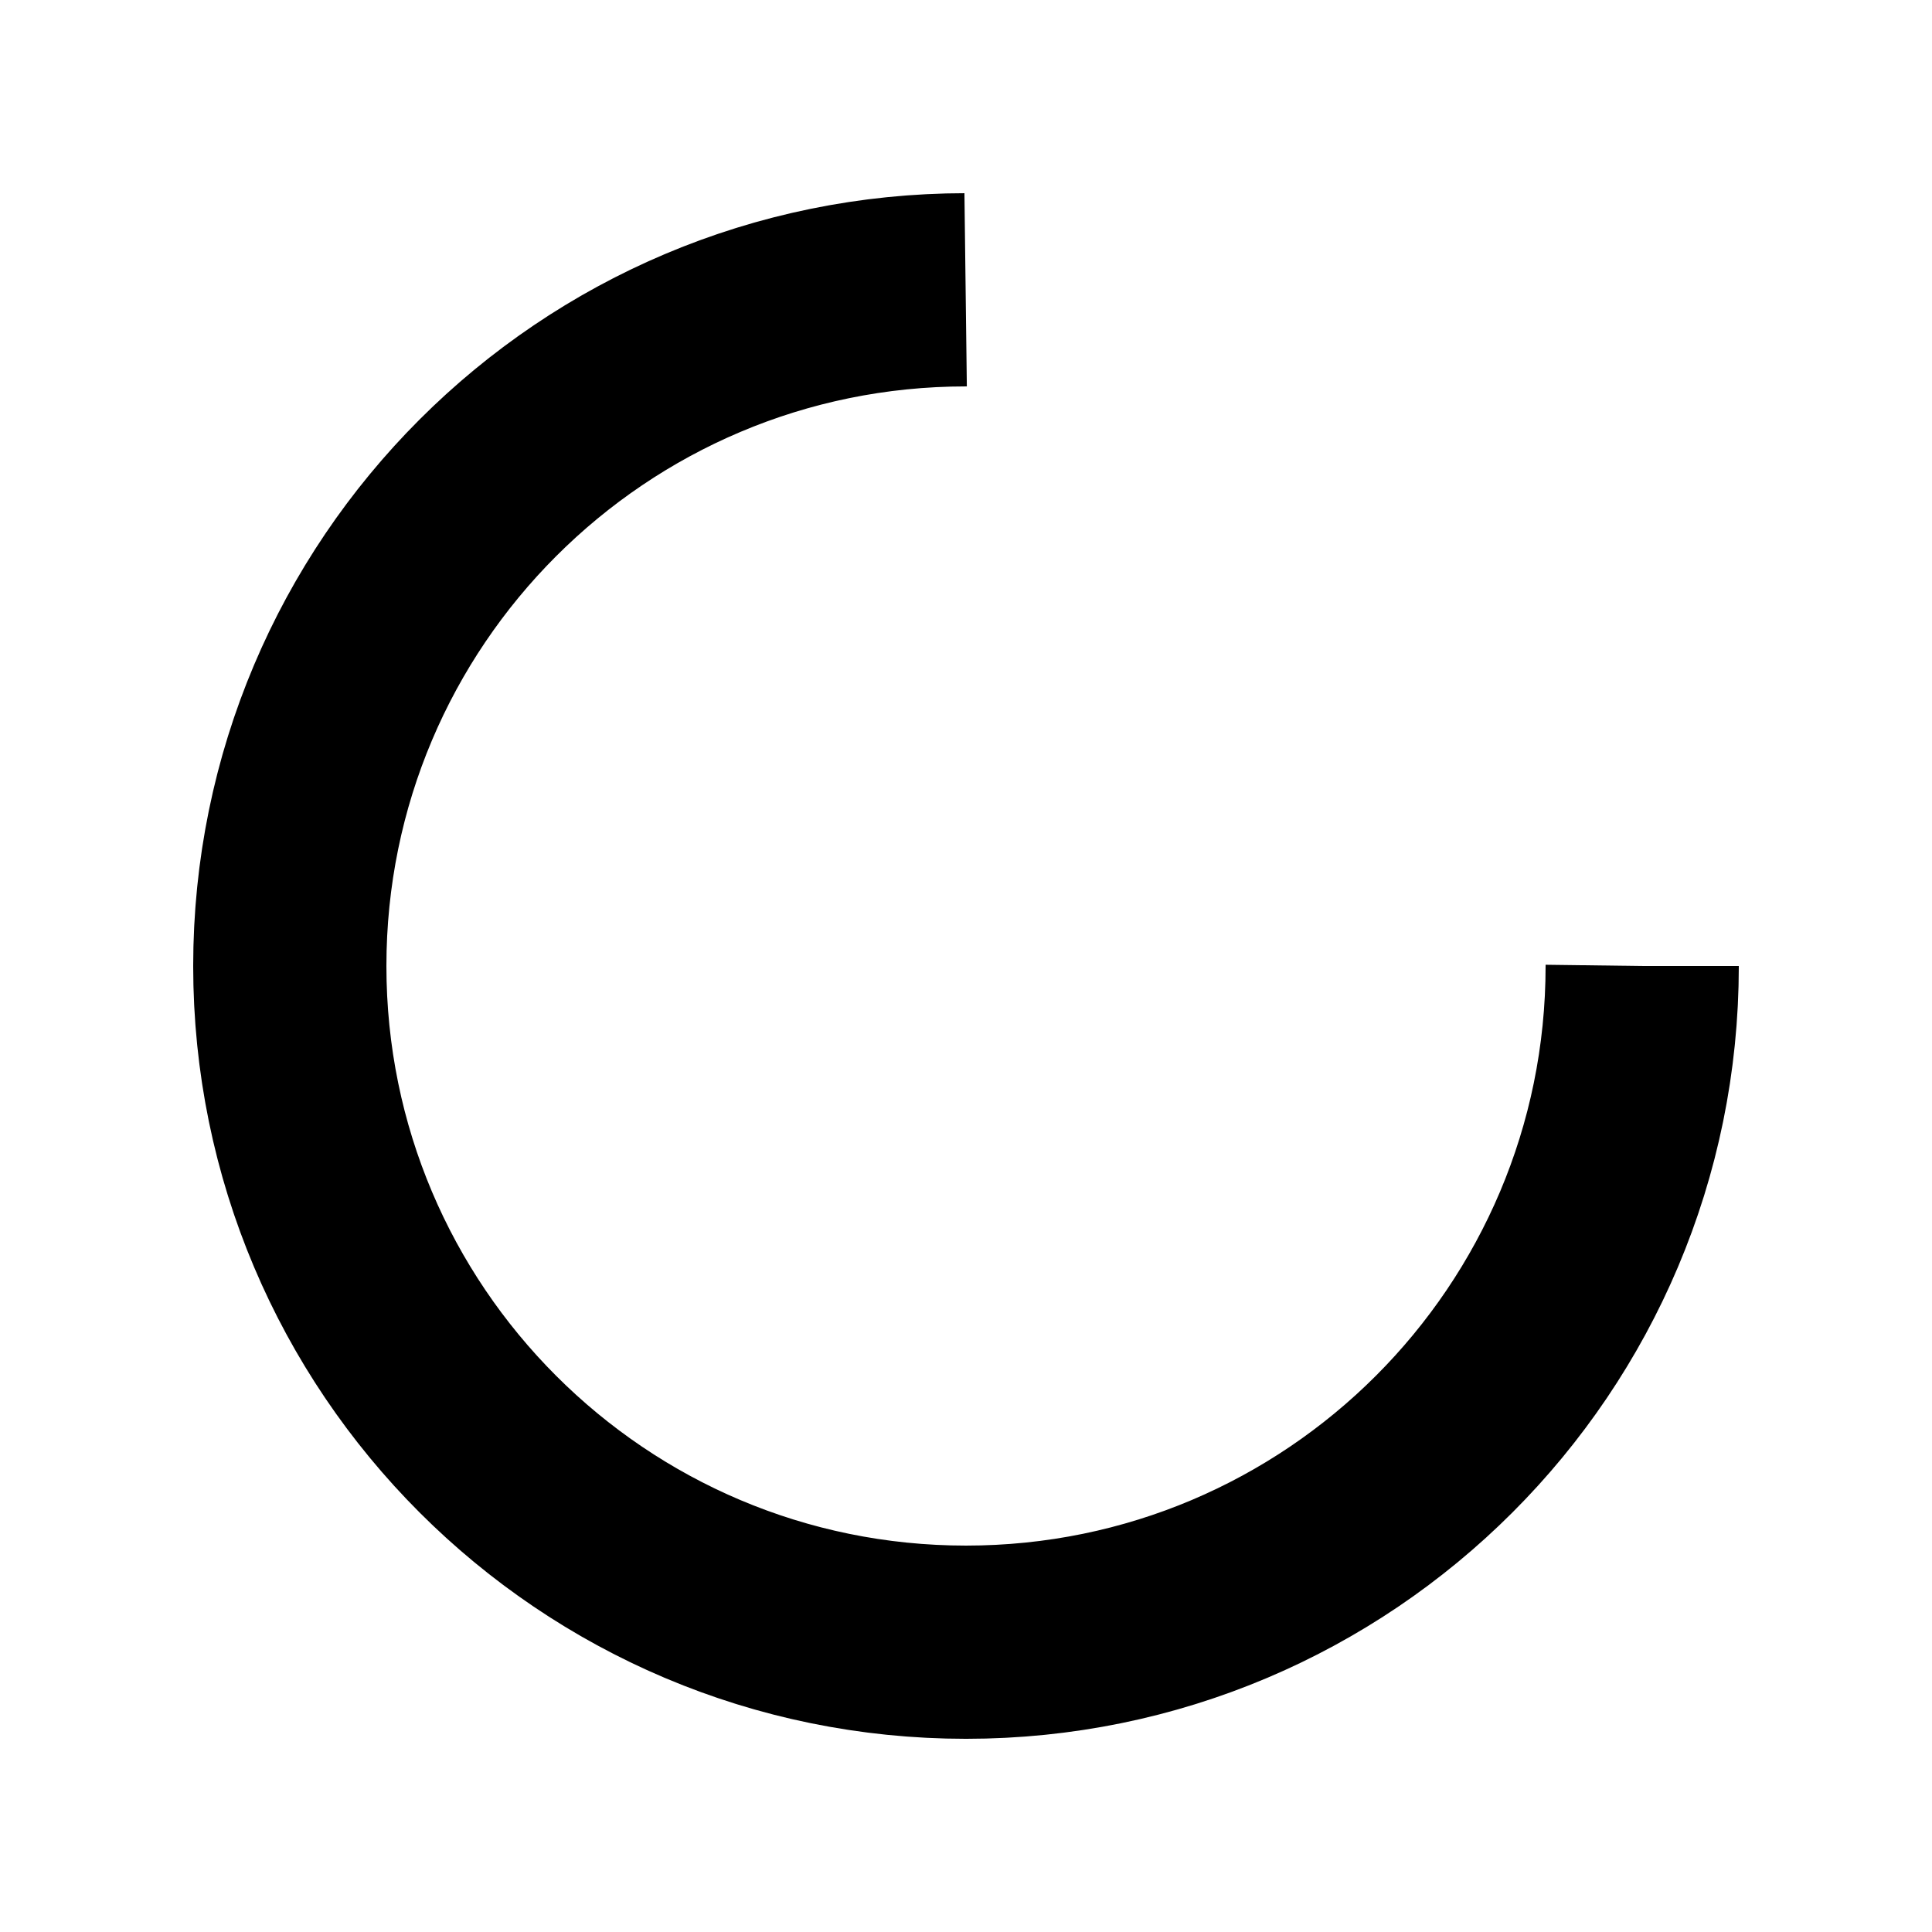
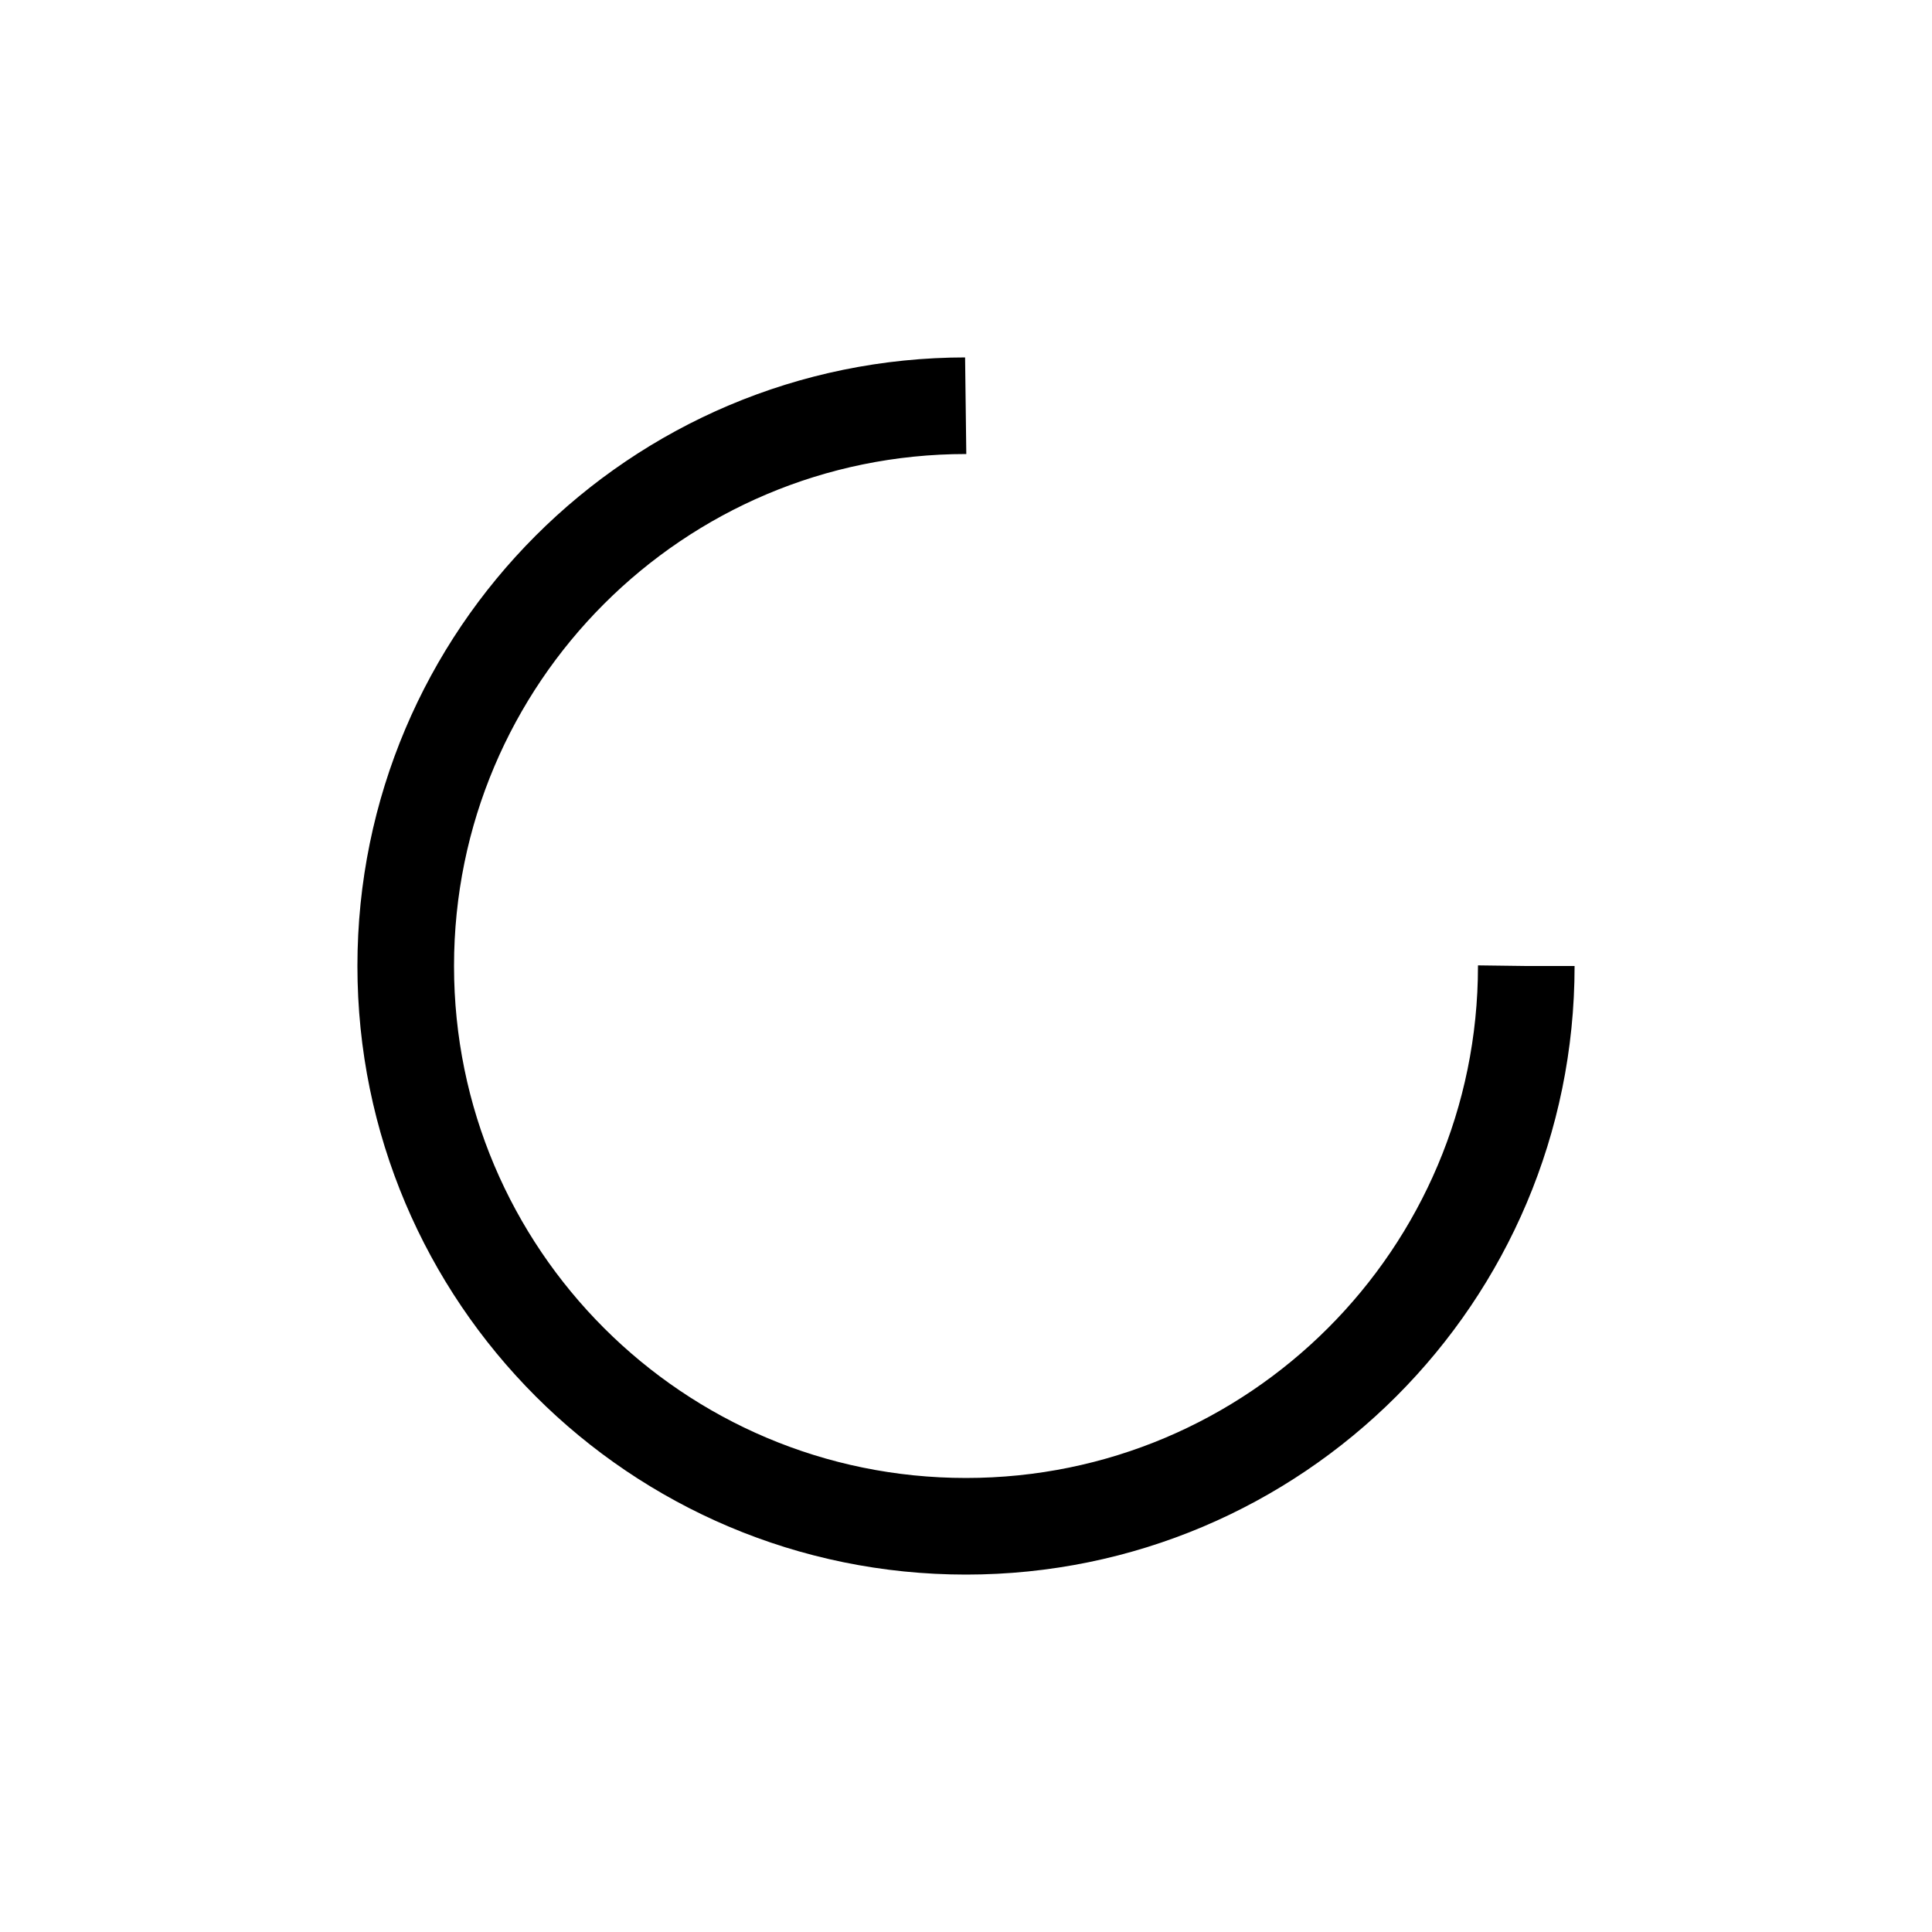
- <svg xmlns="http://www.w3.org/2000/svg" width="200" height="200" preserveAspectRatio="xMidYMid" style="shape-rendering:auto;display:block;background:0 0" viewBox="0 0 100 100">
-   <circle cx="50" cy="50" r="35" fill="none" stroke="#000" stroke-dasharray="164.934 56.978" stroke-width="10">
-     <animateTransform attributeName="transform" dur="1s" keyTimes="0;1" repeatCount="indefinite" type="rotate" values="0 50 50;360 50 50" />
+ <svg xmlns="http://www.w3.org/2000/svg" width="64" height="64" preserveAspectRatio="xMidYMid" style="shape-rendering:auto;display:block;background:0 0" viewBox="0 0 100 100">
+   <circle cx="50" cy="50" r="29" fill="none" stroke="#000" stroke-dasharray="136.659 47.553" stroke-width="5">
+     <animateTransform attributeName="transform" dur="0.5s" keyTimes="0;1" repeatCount="indefinite" type="rotate" values="0 50 50;360 50 50" />
  </circle>
</svg>
